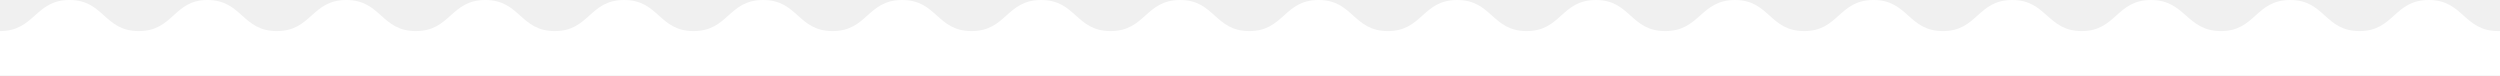
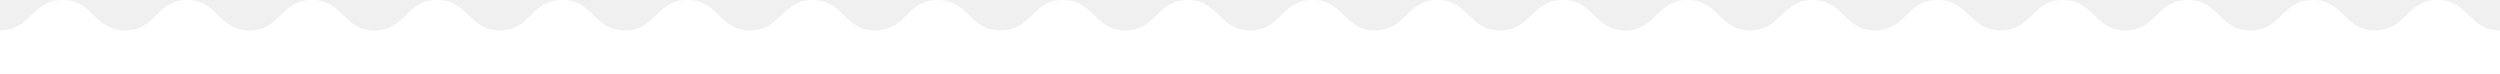
- <svg xmlns="http://www.w3.org/2000/svg" width="1126" height="34" viewBox="0 0 1126 34" fill="none">
-   <path d="M1218.8 0C1203.15 0 1203.15 14 1187.61 14C1172.07 14 1171.96 0 1156.41 0C1140.87 0 1140.76 14 1125.22 14C1109.57 14 1109.57 0 1093.91 0C1078.26 0 1078.26 14 1062.72 14C1047.07 14 1047.07 0 1031.52 0C1015.87 0 1015.87 14 1000.33 14C984.783 14 984.348 0 968.804 0C953.152 0 953.152 14 937.609 14C922.065 14 921.848 0 906.304 0C890.652 0 890.652 14 875.109 14C859.456 14 859.456 0 843.804 0C828.152 0 828.152 14 812.609 14C796.956 14 796.957 0 781.413 0C765.87 0 765.652 14 750 14C734.348 14 734.348 0 718.804 0C703.152 0 703.152 14 687.609 14C671.956 14 671.956 0 656.304 0C640.652 0 640.652 14 625.109 14C609.456 14 609.457 0 593.913 0C578.261 0 578.261 14 562.717 14C547.065 14 547.065 0 531.522 0C515.87 0 515.87 14 500.217 14C484.565 14 484.565 0 468.913 0C453.261 0 453.261 14 437.609 14C421.957 14 421.957 0 406.304 0C390.652 0 390.652 14 375 14C359.348 14 359.348 0 343.696 0C328.043 0 328.043 14 312.391 14C296.739 14 296.739 0 281.087 0C265.435 0 265.435 14 249.891 14C234.239 14 234.239 0 218.587 0C202.935 0 202.935 14 187.283 14C171.63 14 171.63 0 155.978 0C140.326 0 140.326 14 124.674 14C109.022 14 109.022 0 93.37 0C78.152 0 78.152 14 62.5 14C46.848 14 46.848 0 31.304 0C15.761 0 15.652 14 0 14V34H1250V14C1234.35 14 1234.35 0 1218.8 0Z" fill="white" />
+ <svg xmlns="http://www.w3.org/2000/svg" width="1150" height="34" viewBox="0 0 1150 34" fill="none">
+   <path d="M1121.3 0C1106.9 0 1106.9 14 1092.6 14C1078.3 14 1078.2 0 1063.9 0C1049.6 0 1049.5 14 1035.2 14C1020.8 14 1020.8 0 1006.4 0C992 0 992 14 977.7 14C963.3 14 963.3 0 949 0C934.6 0 934.6 14 920.3 14C906 14 905.6 0 891.3 0C876.9 0 876.9 14 862.6 14C848.3 14 848.1 0 833.8 0C819.4 0 819.4 14 805.1 14C790.7 14 790.7 0 776.3 0C761.9 0 761.9 14 747.6 14C733.2 14 733.2 0 718.9 0C704.6 0 704.4 14 690 14C675.6 14 675.6 0 661.3 0C646.9 0 646.9 14 632.6 14C618.2 14 618.2 0 603.8 0C589.4 0 589.4 14 575.1 14C560.7 14 560.7 0 546.4 0C532 0 532 14 517.7 14C503.3 14 503.3 0 489 0C474.6 0 474.6 14 460.2 14C445.8 14 445.8 0 431.4 0C417 0 417 14 402.6 14C388.2 14 388.2 0 373.8 0C359.4 0 359.4 14 345 14C330.6 14 330.6 0 316.2 0C301.8 0 301.8 14 287.4 14C273 14 273 0 258.6 0C244.2 0 244.2 14 229.9 14C215.5 14 215.5 0 201.1 0C186.7 0 186.7 14 172.3 14C157.9 14 157.9 0 143.5 0C129.1 0 129.1 14 114.7 14C100.3 14 100.3 0 85.9 0C71.9 0 71.9 14 57.5 14C43.1 14 43.1 0 28.8 0C14.5 0 14.4 14 0 14V34H1150V14C1135.6 14 1135.6 0 1121.3 0Z" fill="white" />
</svg>
